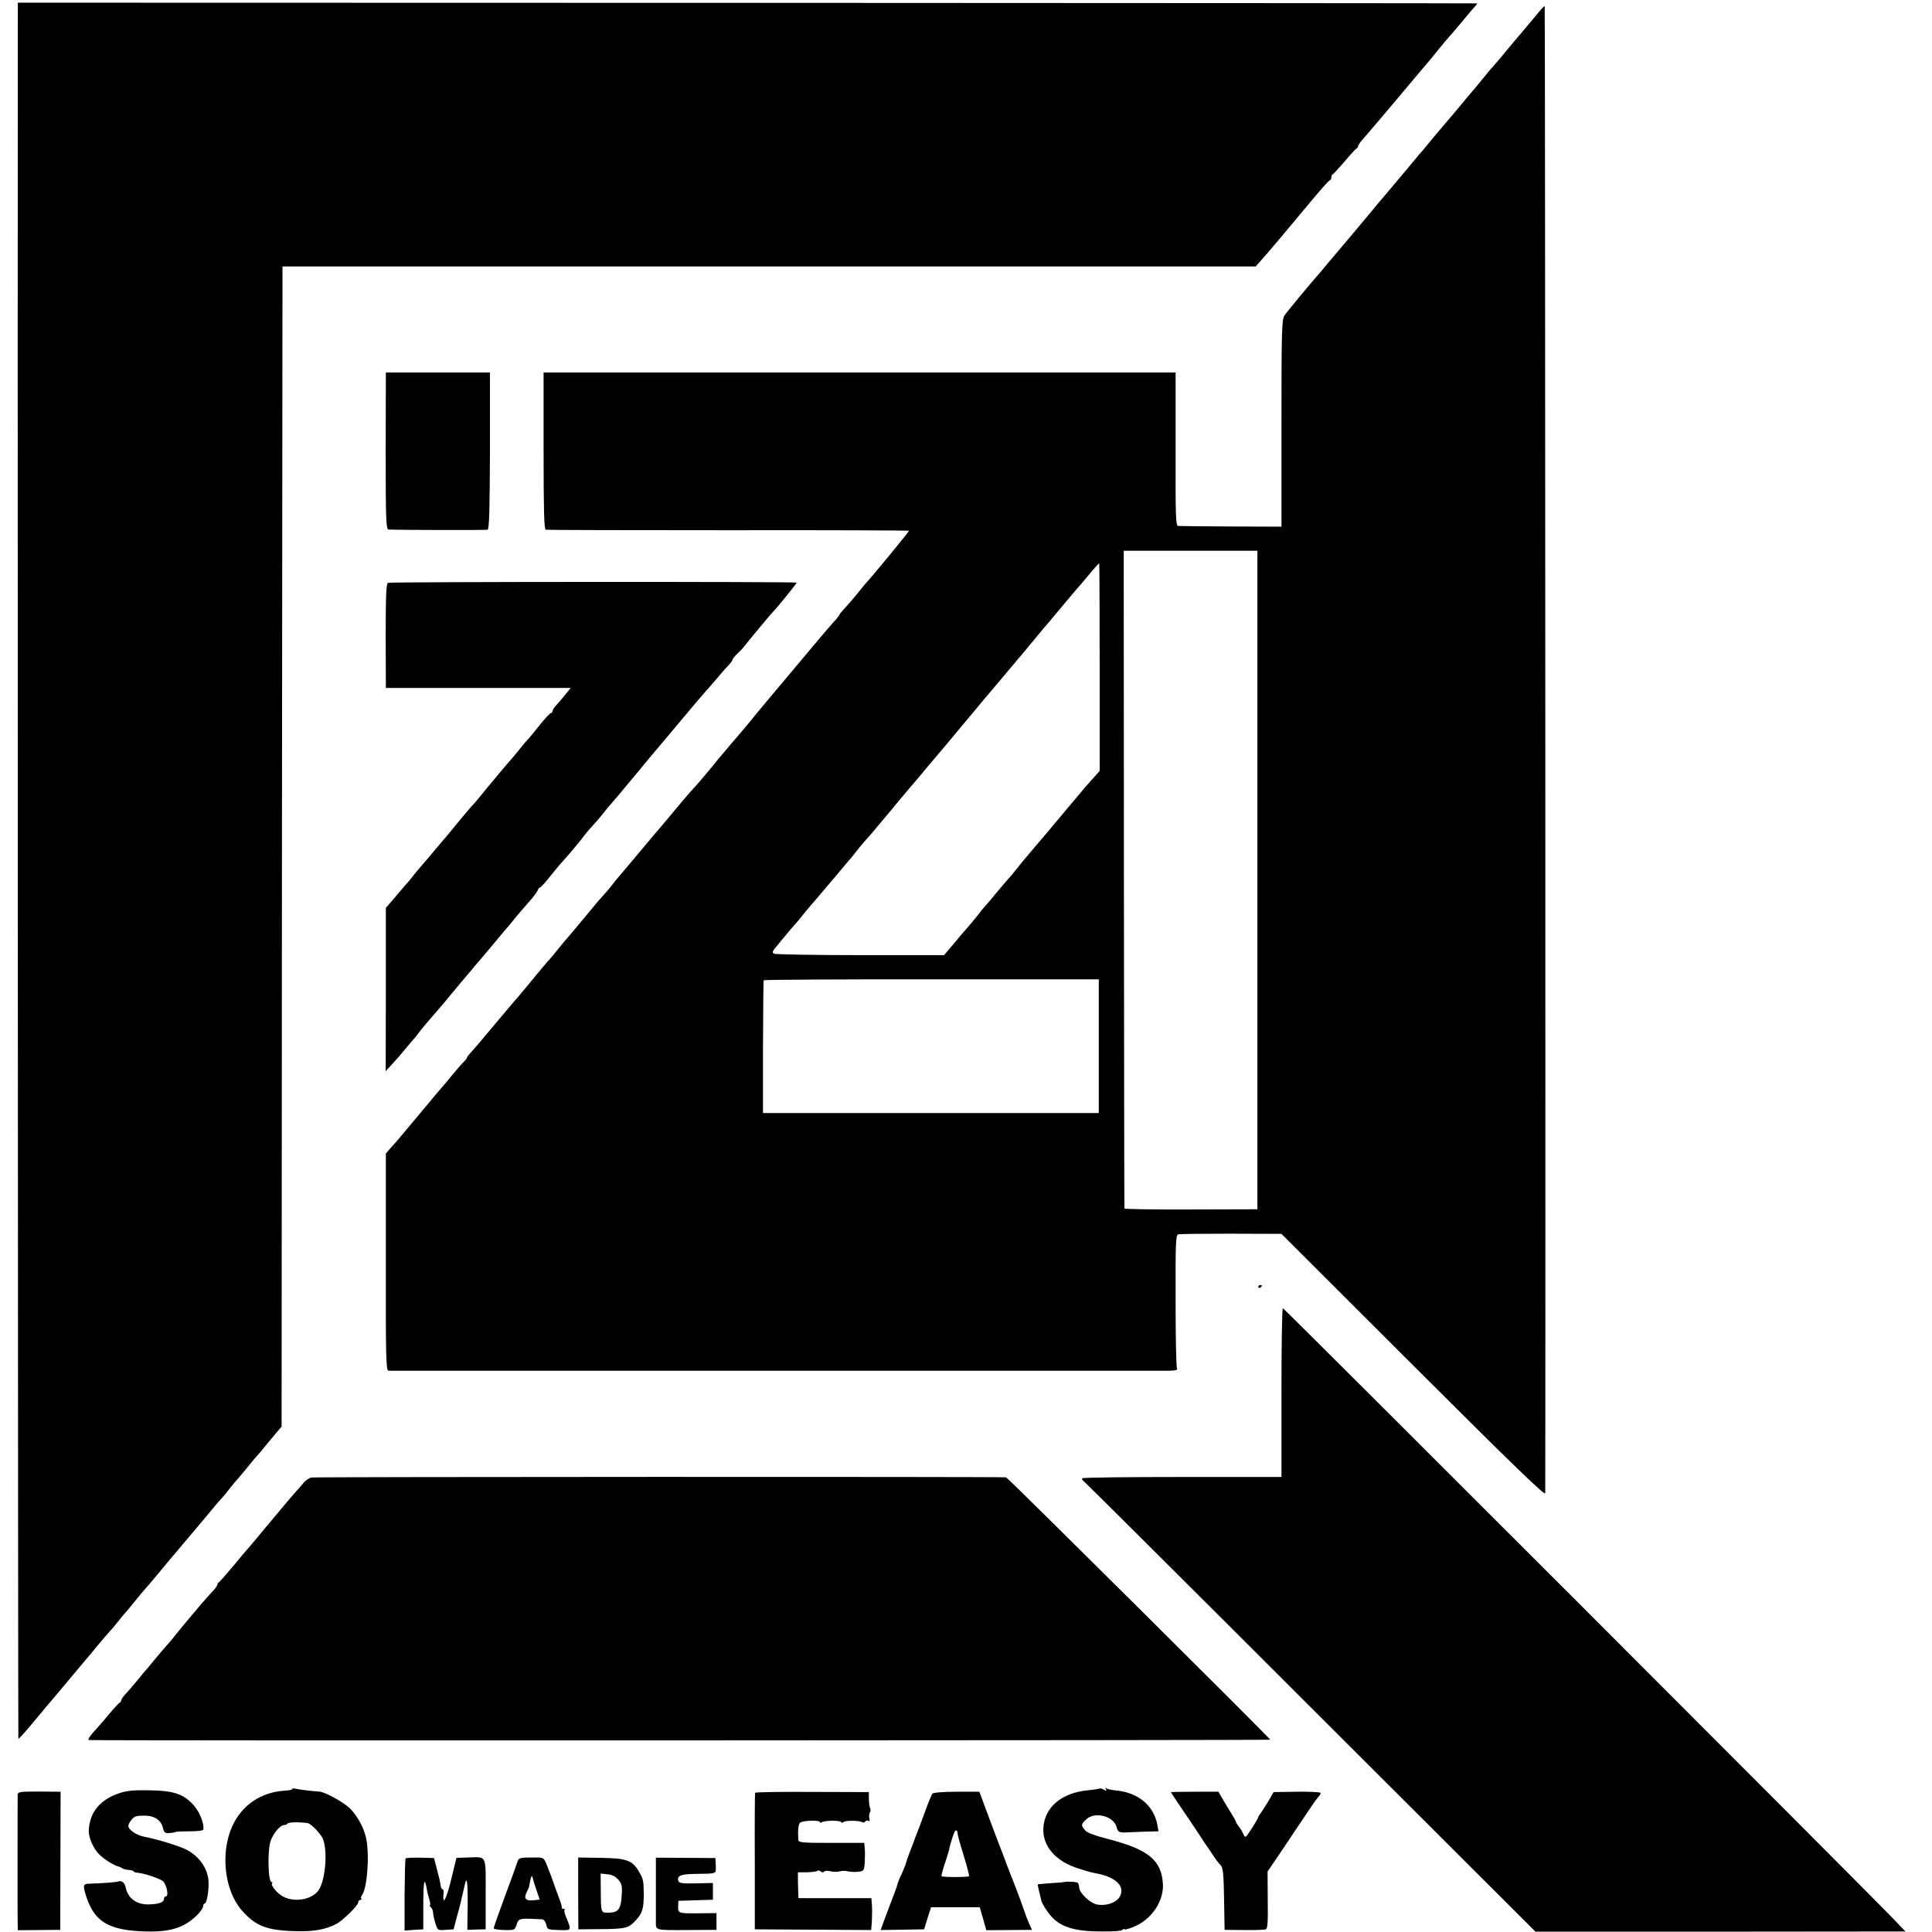
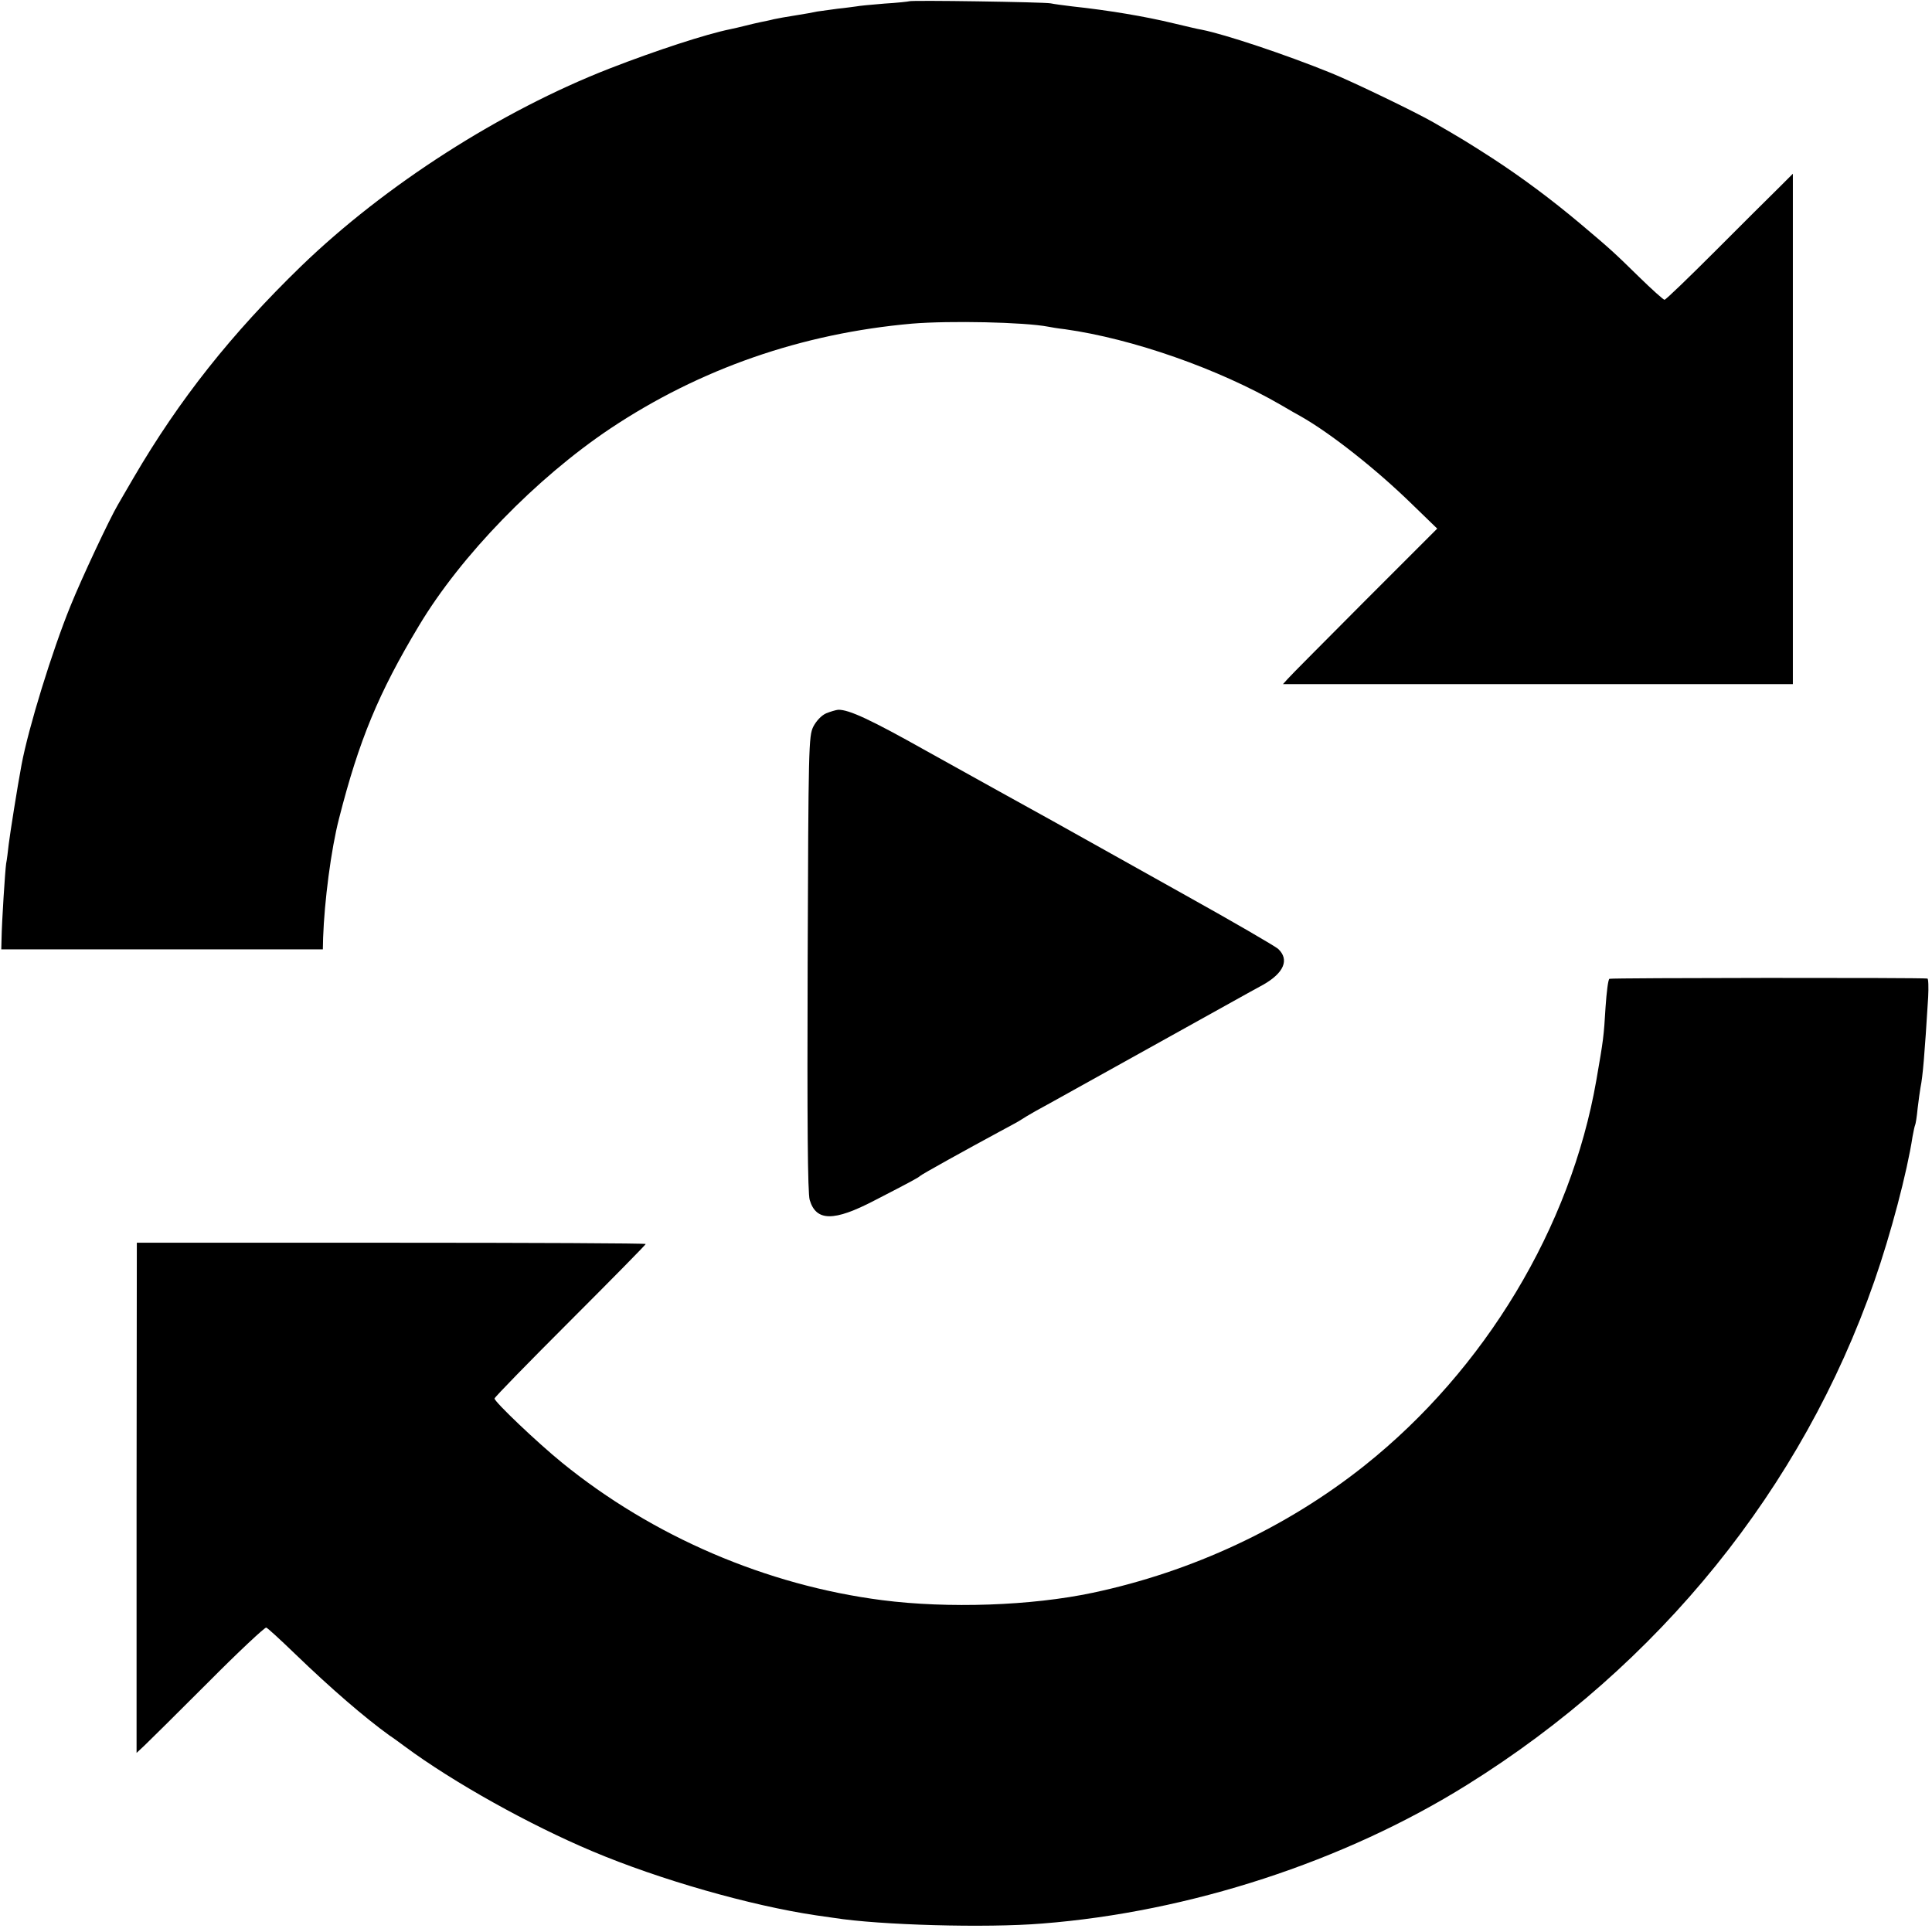
- <svg xmlns="http://www.w3.org/2000/svg" version="1.0" width="1084pt" height="1084pt" viewBox="0 0 1084 1084" preserveAspectRatio="xMidYMid meet">
-   <g transform="translate(0,1084) scale(0.1,-0.1)" fill="#000000" stroke="none">
-     <path d="M100 10780 c-2 -853 1 -9694 3 -9696 2 -2 32 31 68 74 35 42 74 88 85 102 22 25 63 74 139 165 49 58 64 77 90 107 11 12 42 50 69 83 28 33 55 65 61 71 6 6 27 30 46 54 18 23 41 51 51 61 9 11 31 38 50 61 18 23 38 46 43 52 6 6 33 38 61 71 67 81 87 105 99 119 6 6 33 38 60 71 28 33 52 62 55 65 5 5 92 109 125 149 11 14 29 34 40 46 11 12 32 37 46 56 15 19 39 48 54 64 14 17 38 45 53 64 15 19 36 44 47 56 11 12 27 30 35 41 8 10 34 42 58 70 l42 50 2 3255 3 3254 2730 0 2730 0 20 22 c20 22 79 90 112 130 33 40 88 105 103 123 8 10 33 39 55 66 80 96 118 139 126 142 5 2 9 10 9 17 0 7 3 15 8 17 4 2 34 35 67 73 33 39 63 72 68 73 4 2 7 8 7 12 0 5 13 24 29 42 25 28 142 165 315 372 23 27 46 54 51 60 6 6 30 36 54 66 24 30 53 64 63 75 10 11 28 31 39 45 67 80 95 114 107 126 7 8 12 15 10 15 -2 1 -1845 2 -4095 3 l-4093 1 0 -45z" />
-     <path d="M8613 10747 c-28 -34 -61 -73 -73 -87 -40 -46 -55 -65 -109 -130 -30 -36 -57 -67 -60 -70 -3 -3 -22 -25 -42 -50 -20 -25 -45 -55 -55 -67 -11 -12 -26 -30 -34 -40 -21 -26 -111 -133 -137 -163 -31 -36 -54 -63 -90 -107 -17 -21 -39 -48 -50 -59 -10 -12 -36 -43 -58 -70 -50 -60 -108 -129 -143 -170 -15 -17 -34 -40 -42 -50 -16 -20 -218 -261 -235 -280 -5 -6 -28 -33 -50 -59 -22 -27 -44 -53 -50 -59 -33 -37 -164 -195 -178 -216 -15 -22 -17 -76 -17 -605 l0 -580 -282 1 c-156 1 -290 2 -298 3 -13 1 -15 56 -14 431 l0 430 -1773 0 -1773 0 0 -439 c0 -342 3 -440 12 -443 7 -2 469 -3 1026 -3 556 1 1012 -1 1012 -3 0 -6 -200 -249 -245 -298 -5 -6 -26 -31 -45 -55 -19 -24 -50 -59 -67 -78 -18 -19 -33 -37 -33 -40 0 -3 -17 -25 -38 -47 -20 -23 -53 -61 -73 -85 -37 -44 -186 -222 -263 -313 -60 -72 -114 -136 -144 -174 -27 -32 -42 -50 -92 -108 -14 -16 -46 -54 -71 -84 -24 -30 -53 -66 -64 -78 -11 -13 -28 -33 -38 -45 -10 -12 -33 -38 -51 -57 -17 -19 -65 -75 -106 -125 -41 -49 -79 -95 -85 -101 -5 -6 -28 -32 -50 -59 -34 -41 -138 -165 -170 -202 -5 -6 -20 -24 -32 -40 -12 -16 -35 -43 -50 -59 -15 -16 -43 -48 -61 -71 -19 -23 -43 -52 -54 -65 -11 -13 -36 -43 -56 -67 -21 -24 -44 -51 -52 -61 -8 -10 -28 -34 -45 -55 -16 -20 -35 -43 -42 -49 -10 -11 -93 -111 -133 -160 -8 -10 -20 -23 -25 -30 -11 -11 -147 -173 -225 -266 -25 -29 -51 -59 -58 -66 -6 -7 -12 -15 -12 -19 0 -3 -10 -16 -23 -28 -12 -12 -39 -43 -60 -69 -21 -26 -43 -53 -50 -60 -7 -7 -68 -80 -137 -163 -69 -82 -127 -152 -130 -155 -3 -3 -16 -18 -30 -33 l-25 -29 0 -609 c-1 -540 1 -609 15 -610 20 0 4298 0 4373 0 43 1 56 4 51 13 -5 7 -8 178 -8 380 -1 319 1 369 14 372 8 3 142 4 298 4 l282 -1 740 -739 c566 -565 740 -733 740 -716 2 430 0 8342 -3 8344 -2 2 -26 -24 -54 -59z m-1558 -4844 l0 -1848 -372 -1 c-205 -1 -374 2 -374 5 -1 3 -2 835 -3 1849 l-1 1842 375 0 375 0 0 -1847z m-885 1194 l0 -583 -32 -35 c-18 -20 -42 -47 -53 -60 -11 -14 -56 -67 -100 -119 -44 -52 -83 -99 -88 -105 -4 -5 -17 -22 -30 -36 -12 -14 -41 -47 -64 -75 -23 -27 -50 -59 -60 -71 -10 -12 -29 -36 -43 -53 -14 -18 -32 -40 -41 -49 -8 -9 -39 -45 -69 -81 -29 -36 -56 -67 -59 -70 -3 -3 -24 -27 -45 -55 -22 -27 -48 -59 -58 -70 -10 -11 -26 -30 -36 -41 -9 -12 -35 -42 -56 -67 l-39 -46 -471 0 c-260 0 -477 4 -484 8 -9 6 -8 13 5 29 10 11 28 34 40 49 13 15 36 43 52 62 17 18 43 49 58 68 15 19 36 45 47 57 10 11 37 43 60 70 22 27 46 54 51 60 6 6 32 38 60 71 27 33 54 65 60 71 5 6 21 25 35 44 14 18 34 42 45 54 11 11 43 48 70 81 28 34 56 67 63 75 7 8 22 26 33 40 26 32 98 117 124 147 11 13 34 40 50 60 17 20 46 55 65 77 20 23 81 95 135 161 55 66 110 131 121 145 51 60 102 120 136 161 20 24 46 55 58 69 36 42 53 63 100 120 25 30 47 57 50 60 3 3 39 45 80 95 70 84 85 101 140 165 12 14 36 42 53 63 17 20 33 37 34 37 2 0 3 -262 3 -583z m-5 -2127 l0 -375 -942 0 -942 0 0 370 c1 203 2 372 4 375 2 3 426 6 942 5 l938 0 0 -375z" />
-     <path d="M2164 8310 c0 -388 2 -440 16 -441 46 -3 547 -4 556 -1 9 2 12 122 13 443 l0 439 -292 0 -292 0 -1 -440z" />
-     <path d="M2177 7570 c-10 -4 -13 -72 -13 -297 l1 -293 518 0 519 0 -30 -37 c-17 -21 -40 -48 -51 -60 -12 -12 -21 -27 -21 -33 0 -5 -4 -10 -8 -10 -5 0 -33 -30 -63 -67 -30 -38 -63 -78 -74 -89 -11 -12 -31 -36 -45 -54 -14 -17 -34 -42 -45 -54 -11 -12 -38 -44 -60 -70 -22 -27 -47 -56 -55 -66 -8 -10 -31 -37 -50 -61 -19 -24 -44 -53 -55 -64 -11 -12 -49 -57 -85 -101 -35 -43 -69 -84 -75 -90 -5 -6 -28 -33 -50 -59 -22 -27 -47 -56 -55 -65 -8 -9 -33 -38 -55 -65 -21 -28 -42 -52 -45 -55 -3 -3 -30 -34 -60 -70 l-55 -64 0 -458 -1 -458 36 39 c19 20 52 58 73 84 21 26 44 52 50 59 7 7 19 22 27 34 12 17 73 89 125 148 6 6 30 36 55 66 25 30 47 57 50 60 3 3 27 32 55 65 27 33 52 62 55 65 3 3 39 46 80 95 41 50 79 95 85 101 5 6 21 25 35 43 14 17 46 55 72 84 26 28 50 60 54 70 3 9 9 17 13 17 4 0 28 25 52 56 24 30 55 68 69 83 37 40 113 131 129 154 8 11 28 35 45 53 17 18 42 47 56 65 14 18 32 40 40 49 8 9 35 40 60 70 25 30 47 57 50 60 3 3 25 30 50 60 25 30 55 66 66 80 12 14 84 99 160 190 76 91 143 170 149 176 6 6 31 35 56 64 24 29 56 66 72 82 15 16 27 32 27 37 0 4 12 19 28 34 15 14 32 32 37 39 24 32 159 194 169 203 15 14 126 151 126 156 0 6 -2279 5 -2293 -1z" />
-     <path d="M7060 3619 c0 -5 5 -7 10 -4 6 3 10 8 10 11 0 2 -4 4 -10 4 -5 0 -10 -5 -10 -11z" />
-     <path d="M7190 3027 l0 -474 -555 0 c-305 0 -558 -3 -562 -7 -4 -4 -1 -11 6 -15 7 -5 581 -576 1274 -1269 l1262 -1260 1038 0 1038 1 -68 71 c-136 143 -3418 3426 -3425 3426 -5 0 -8 -213 -8 -473z" />
-     <path d="M1748 2550 c-15 -3 -37 -18 -49 -35 -13 -16 -29 -34 -35 -40 -6 -5 -69 -80 -140 -165 -70 -85 -131 -157 -134 -160 -3 -3 -39 -45 -80 -95 -41 -49 -78 -91 -82 -93 -5 -2 -8 -8 -8 -12 0 -5 -10 -20 -22 -33 -13 -13 -43 -47 -68 -76 -25 -30 -50 -59 -55 -65 -11 -12 -95 -114 -110 -134 -5 -7 -17 -21 -26 -30 -9 -9 -40 -46 -70 -82 -29 -36 -58 -70 -64 -76 -5 -7 -24 -29 -41 -50 -18 -22 -44 -52 -58 -67 -14 -15 -26 -32 -26 -37 0 -4 -3 -10 -7 -12 -5 -2 -33 -32 -63 -68 -30 -36 -61 -72 -70 -81 -33 -36 -49 -58 -42 -62 6 -4 6625 -2 6629 2 4 3 -1473 1471 -1482 1472 -46 4 -3877 3 -3897 -1z" />
-     <path d="M1640 802 c0 -4 -19 -8 -43 -9 -131 -8 -239 -80 -293 -198 -69 -150 -45 -362 53 -474 75 -86 140 -112 294 -116 106 -4 174 8 236 40 36 19 123 104 123 121 0 8 5 14 12 14 6 0 8 3 5 7 -4 3 -2 11 3 18 30 36 44 223 25 318 -12 59 -49 128 -91 170 -37 36 -142 94 -174 95 -31 1 -125 13 -137 17 -7 2 -13 1 -13 -3z m86 -191 c18 -2 74 -60 86 -89 29 -74 12 -248 -30 -295 -40 -46 -127 -60 -188 -31 -36 17 -78 66 -67 78 3 3 2 6 -3 6 -20 0 -24 174 -6 230 15 43 54 90 75 90 9 0 18 4 21 9 5 7 64 9 112 2z" />
-     <path d="M6169 805 c-3 -2 -32 -7 -66 -10 -147 -14 -242 -95 -249 -211 -6 -102 70 -189 198 -228 66 -21 68 -21 108 -29 104 -21 155 -74 122 -130 -20 -33 -75 -52 -126 -43 -40 8 -99 63 -101 96 -1 11 -4 23 -8 26 -6 6 -64 9 -77 4 -3 -1 -36 -4 -75 -6 -38 -3 -71 -6 -72 -7 -2 -2 6 -36 20 -92 6 -20 30 -58 55 -87 55 -61 133 -85 285 -85 59 -1 110 3 113 8 3 5 9 7 14 4 5 -3 34 6 65 20 91 44 153 139 150 230 -6 136 -79 197 -302 255 -81 21 -124 37 -135 51 -24 28 -23 34 8 62 48 45 155 16 169 -45 6 -27 17 -32 60 -29 11 1 55 2 97 4 l78 2 -6 35 c-20 109 -107 182 -231 194 -22 2 -47 7 -54 11 -8 6 -10 4 -4 -4 6 -10 3 -11 -12 -2 -11 6 -22 8 -24 6z" />
-     <path d="M673 780 c-111 -36 -170 -107 -175 -210 -2 -39 26 -103 60 -136 30 -29 85 -63 112 -68 3 -1 10 -5 17 -9 6 -4 23 -8 37 -9 14 -1 26 -5 26 -8 0 -3 11 -7 25 -8 35 -3 116 -30 138 -46 21 -16 36 -86 18 -86 -6 0 -11 -6 -11 -14 0 -19 -26 -29 -80 -31 -71 -4 -123 33 -135 96 -5 25 -22 39 -40 33 -11 -5 -94 -11 -167 -13 -33 -1 -34 -12 -12 -78 45 -133 122 -180 306 -189 160 -8 244 18 321 98 15 16 27 36 27 44 0 8 4 14 9 14 11 0 24 74 21 125 -4 71 -52 140 -124 177 -41 21 -172 61 -239 73 -41 8 -87 39 -87 60 0 7 8 23 19 36 14 18 28 22 70 22 58 0 96 -25 106 -72 5 -22 11 -27 33 -26 15 1 32 3 37 6 6 3 43 4 83 4 42 0 72 4 73 10 5 40 -27 112 -66 149 -55 53 -108 69 -235 71 -86 2 -128 -2 -167 -15z" />
-     <path d="M99 766 c0 -30 -1 -640 0 -704 l1 -52 119 1 119 1 1 387 1 388 -120 1 c-116 0 -120 -1 -121 -22z" />
-     <path d="M4237 781 c-2 -3 -3 -177 -2 -386 l0 -380 327 -2 326 -2 4 52 c1 29 2 69 0 90 l-3 37 -205 0 -204 0 -1 23 c0 12 -1 45 -2 72 l0 50 51 0 c28 1 54 4 58 8 4 4 13 2 20 -4 8 -6 14 -6 18 0 4 5 18 6 34 2 15 -4 38 -5 52 -1 14 4 36 4 49 0 14 -3 39 -4 57 -2 31 4 32 6 36 50 1 26 2 62 0 80 l-3 32 -185 0 c-168 0 -184 2 -185 18 -3 56 0 85 10 95 13 13 111 16 111 4 0 -5 6 -5 12 -1 17 11 108 11 108 0 0 -5 6 -4 13 1 13 10 89 9 105 -1 6 -3 13 -2 17 4 4 6 11 7 17 4 7 -5 9 0 6 13 -3 12 -2 27 3 34 4 7 5 18 1 23 -3 6 -6 29 -7 51 l0 40 -318 1 c-174 1 -319 -1 -320 -5z" />
-     <path d="M5231 776 c-4 -6 -23 -51 -41 -101 -18 -49 -37 -101 -43 -115 -6 -14 -11 -27 -12 -30 0 -3 -11 -32 -24 -65 -13 -33 -24 -64 -25 -70 -4 -15 -25 -68 -37 -90 -5 -12 -11 -27 -13 -35 -2 -8 -8 -28 -15 -45 -13 -34 -12 -31 -52 -137 l-28 -77 122 2 122 2 19 62 20 62 137 0 136 0 19 -65 18 -64 128 1 128 1 -16 36 c-9 21 -20 48 -24 62 -9 28 -56 154 -69 185 -5 11 -18 47 -31 80 -12 33 -26 69 -30 80 -5 11 -35 90 -67 176 l-58 156 -128 0 c-78 0 -131 -5 -136 -11z m140 -213 c2 -20 9 -45 38 -141 18 -57 30 -106 28 -109 -6 -6 -148 -6 -154 0 -2 3 6 36 19 73 12 38 23 71 23 74 6 37 31 110 37 110 4 0 8 -3 9 -7z" />
-     <path d="M6570 784 c0 -2 33 -51 73 -110 39 -58 77 -113 82 -122 6 -10 24 -37 40 -61 17 -24 35 -51 40 -59 15 -23 28 -41 45 -59 12 -13 16 -53 18 -189 l3 -172 109 -1 c59 -1 114 1 122 4 10 4 13 39 11 165 l-1 159 90 133 c49 73 110 165 136 203 26 39 52 76 59 83 7 7 13 17 13 22 0 5 -59 8 -132 7 l-132 -2 -32 -55 c-18 -30 -38 -60 -43 -67 -6 -7 -11 -15 -11 -18 0 -3 -16 -32 -36 -63 -37 -56 -37 -57 -48 -32 -6 14 -18 33 -26 43 -8 10 -15 21 -15 25 -1 4 -12 25 -26 47 -14 22 -36 58 -49 81 l-24 41 -133 0 c-73 0 -133 -1 -133 -3z" />
-     <path d="M2276 413 c-3 -3 -5 -95 -6 -205 l0 -200 52 4 53 3 0 137 c0 129 6 163 19 93 2 -16 9 -45 15 -62 5 -18 7 -33 3 -33 -3 0 -1 -5 6 -12 7 -7 12 -20 12 -30 0 -10 6 -36 13 -59 12 -39 12 -40 57 -37 l45 3 17 65 c10 36 21 76 24 90 3 14 6 30 8 35 1 6 6 27 11 48 14 70 20 37 19 -102 l-2 -139 52 2 51 1 0 198 c0 226 9 208 -102 205 l-62 -2 -27 -111 c-30 -125 -53 -167 -45 -82 1 9 -2 17 -6 17 -5 0 -10 10 -11 23 -1 12 -10 51 -20 87 l-17 65 -77 2 c-42 1 -79 -1 -82 -4z" />
-     <path d="M2904 396 c-3 -11 -35 -99 -70 -193 -35 -95 -64 -177 -64 -182 0 -5 27 -9 59 -10 59 -1 60 0 70 32 12 35 16 35 143 28 10 -1 19 -13 23 -30 6 -27 8 -28 71 -30 73 -2 72 -5 39 76 -7 17 -11 34 -7 37 3 3 0 6 -6 6 -7 0 -11 3 -10 7 0 5 -2 17 -6 28 -4 11 -19 52 -33 90 -13 39 -28 79 -33 90 -31 80 -22 73 -99 73 -63 0 -71 -3 -77 -22z m106 -161 l18 -53 -34 -4 c-44 -5 -57 10 -39 45 8 15 14 30 14 32 0 3 3 20 7 38 6 23 9 27 12 13 2 -10 12 -42 22 -71z" />
-     <path d="M3244 216 l1 -201 115 1 c150 1 166 5 206 48 39 42 46 67 46 151 -1 74 -2 82 -29 127 -36 61 -70 72 -214 74 l-125 2 0 -202z m225 78 c20 -24 23 -35 19 -91 -4 -71 -18 -92 -63 -94 -54 -3 -53 -5 -54 110 l-1 109 37 -4 c26 -2 46 -12 62 -30z" />
-     <path d="M3680 391 c0 -14 0 -34 0 -43 0 -26 0 -106 0 -120 0 -48 0 -156 0 -170 0 -49 -7 -48 172 -47 l168 1 0 47 0 47 -92 -1 c-121 -1 -124 -1 -123 38 l1 32 97 3 97 3 0 47 0 47 -94 -2 c-70 -2 -95 1 -99 11 -12 31 11 41 95 42 124 2 115 -2 114 47 l-2 42 -167 1 -167 1 0 -26z" />
+ <svg xmlns="http://www.w3.org/2000/svg" version="1.0" width="754pt" height="754pt" viewBox="0 0 754 754" preserveAspectRatio="xMidYMid meet">
+   <g transform="translate(0,754) scale(0.1,-0.1)" fill="#000000" stroke="none">
+     <path d="M3548 7535 c-2 -1 -45 -6 -96 -9 -51 -4 -101 -9 -110 -11 -9 -1 -42 -6 -73 -9 -31 -4 -67 -9 -80 -11 -13 -3 -51 -10 -84 -15 -33 -5 -71 -12 -85 -15 -14 -4 -36 -8 -50 -11 -14 -3 -41 -9 -60 -14 -19 -5 -46 -11 -60 -14 -94 -19 -290 -83 -470 -153 -426 -166 -877 -455 -1205 -772 -271 -263 -474 -518 -654 -826 -29 -49 -56 -97 -61 -105 -32 -54 -141 -286 -185 -395 -71 -174 -164 -475 -191 -620 -16 -85 -45 -269 -50 -310 -3 -27 -7 -61 -10 -75 -4 -27 -17 -228 -18 -295 l-1 -40 628 0 627 0 1 45 c5 143 31 345 62 465 78 306 154 490 312 753 164 274 458 576 746 769 351 234 748 372 1179 410 146 12 437 6 531 -12 9 -2 39 -7 66 -10 263 -37 598 -154 843 -296 30 -18 64 -37 75 -43 117 -66 297 -208 437 -345 l97 -94 -282 -282 c-155 -156 -291 -292 -301 -304 l-19 -21 995 0 995 0 0 996 0 996 -54 -54 c-30 -29 -141 -140 -246 -245 -106 -106 -196 -193 -201 -193 -4 0 -49 40 -100 90 -98 96 -110 107 -231 209 -111 93 -222 176 -340 253 -90 58 -122 78 -230 140 -67 39 -316 159 -400 193 -177 72 -414 151 -505 169 -14 2 -63 14 -110 25 -111 27 -255 51 -395 66 -33 4 -71 9 -85 12 -26 5 -547 13 -552 8z" />
+     <path d="M3224 4756 c-18 -8 -38 -29 -50 -52 -18 -37 -19 -75 -22 -924 -2 -622 0 -896 8 -923 25 -84 94 -85 253 -2 140 72 171 89 177 95 5 6 184 105 310 173 41 22 80 43 85 47 6 4 30 19 55 33 25 13 225 125 445 247 220 122 420 234 445 247 81 46 103 98 58 140 -13 11 -176 106 -363 210 -187 105 -419 234 -515 288 -96 53 -193 107 -215 119 -22 12 -148 82 -279 155 -219 123 -303 162 -345 161 -9 -1 -30 -7 -47 -14z" />
+     <path d="M6281 3720 c-5 -3 -11 -52 -15 -110 -7 -116 -8 -125 -36 -286 -100 -574 -435 -1130 -905 -1504 -304 -242 -673 -414 -1060 -496 -240 -51 -565 -62 -822 -29 -451 58 -895 248 -1250 537 -96 78 -263 237 -263 250 0 5 133 141 295 303 162 162 295 297 295 300 0 3 -447 5 -993 5 l-993 0 -1 -995 0 -996 30 28 c16 15 128 126 248 246 120 121 223 217 228 215 5 -1 56 -48 113 -103 141 -136 271 -248 368 -318 14 -9 41 -29 60 -43 189 -140 487 -306 732 -409 263 -111 617 -212 873 -250 22 -3 54 -8 70 -10 176 -28 593 -40 812 -22 575 45 1179 242 1658 541 750 467 1309 1159 1590 1966 64 183 128 426 149 564 4 21 8 41 10 45 2 3 7 33 10 66 4 33 9 69 11 80 9 44 16 125 30 353 2 39 1 73 -3 73 -23 4 -1235 3 -1241 -1z" />
  </g>
</svg>
